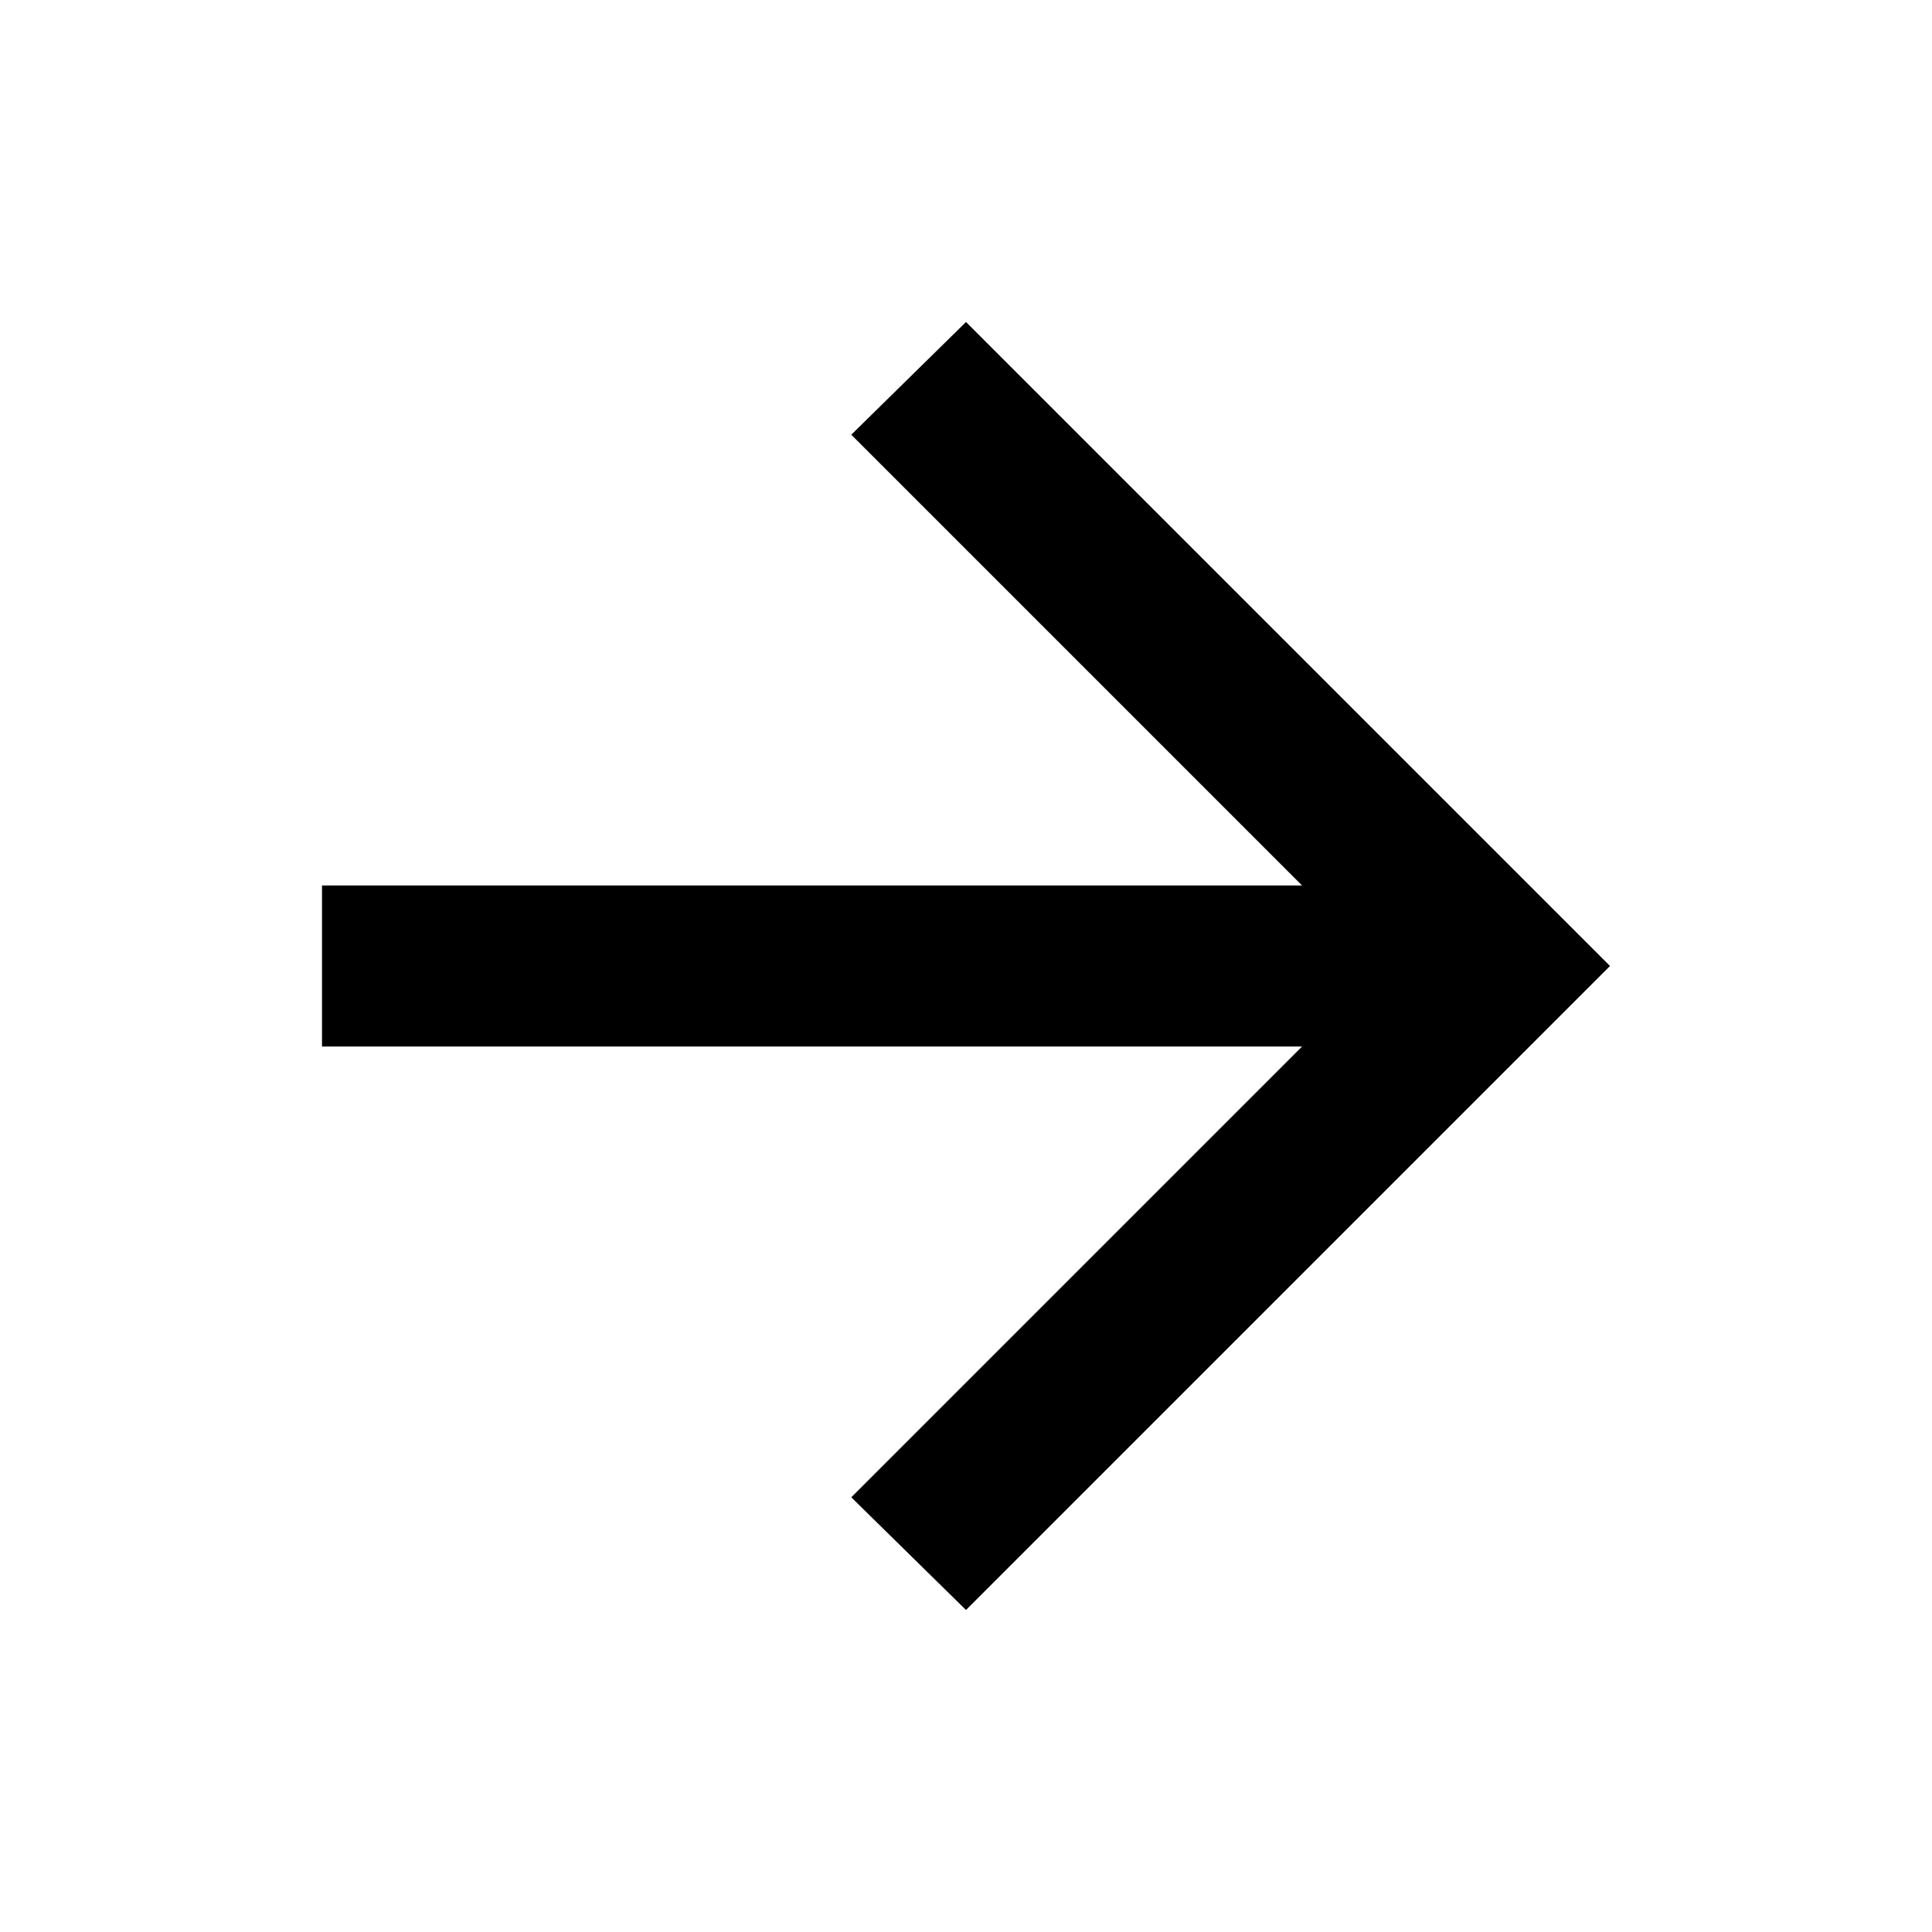
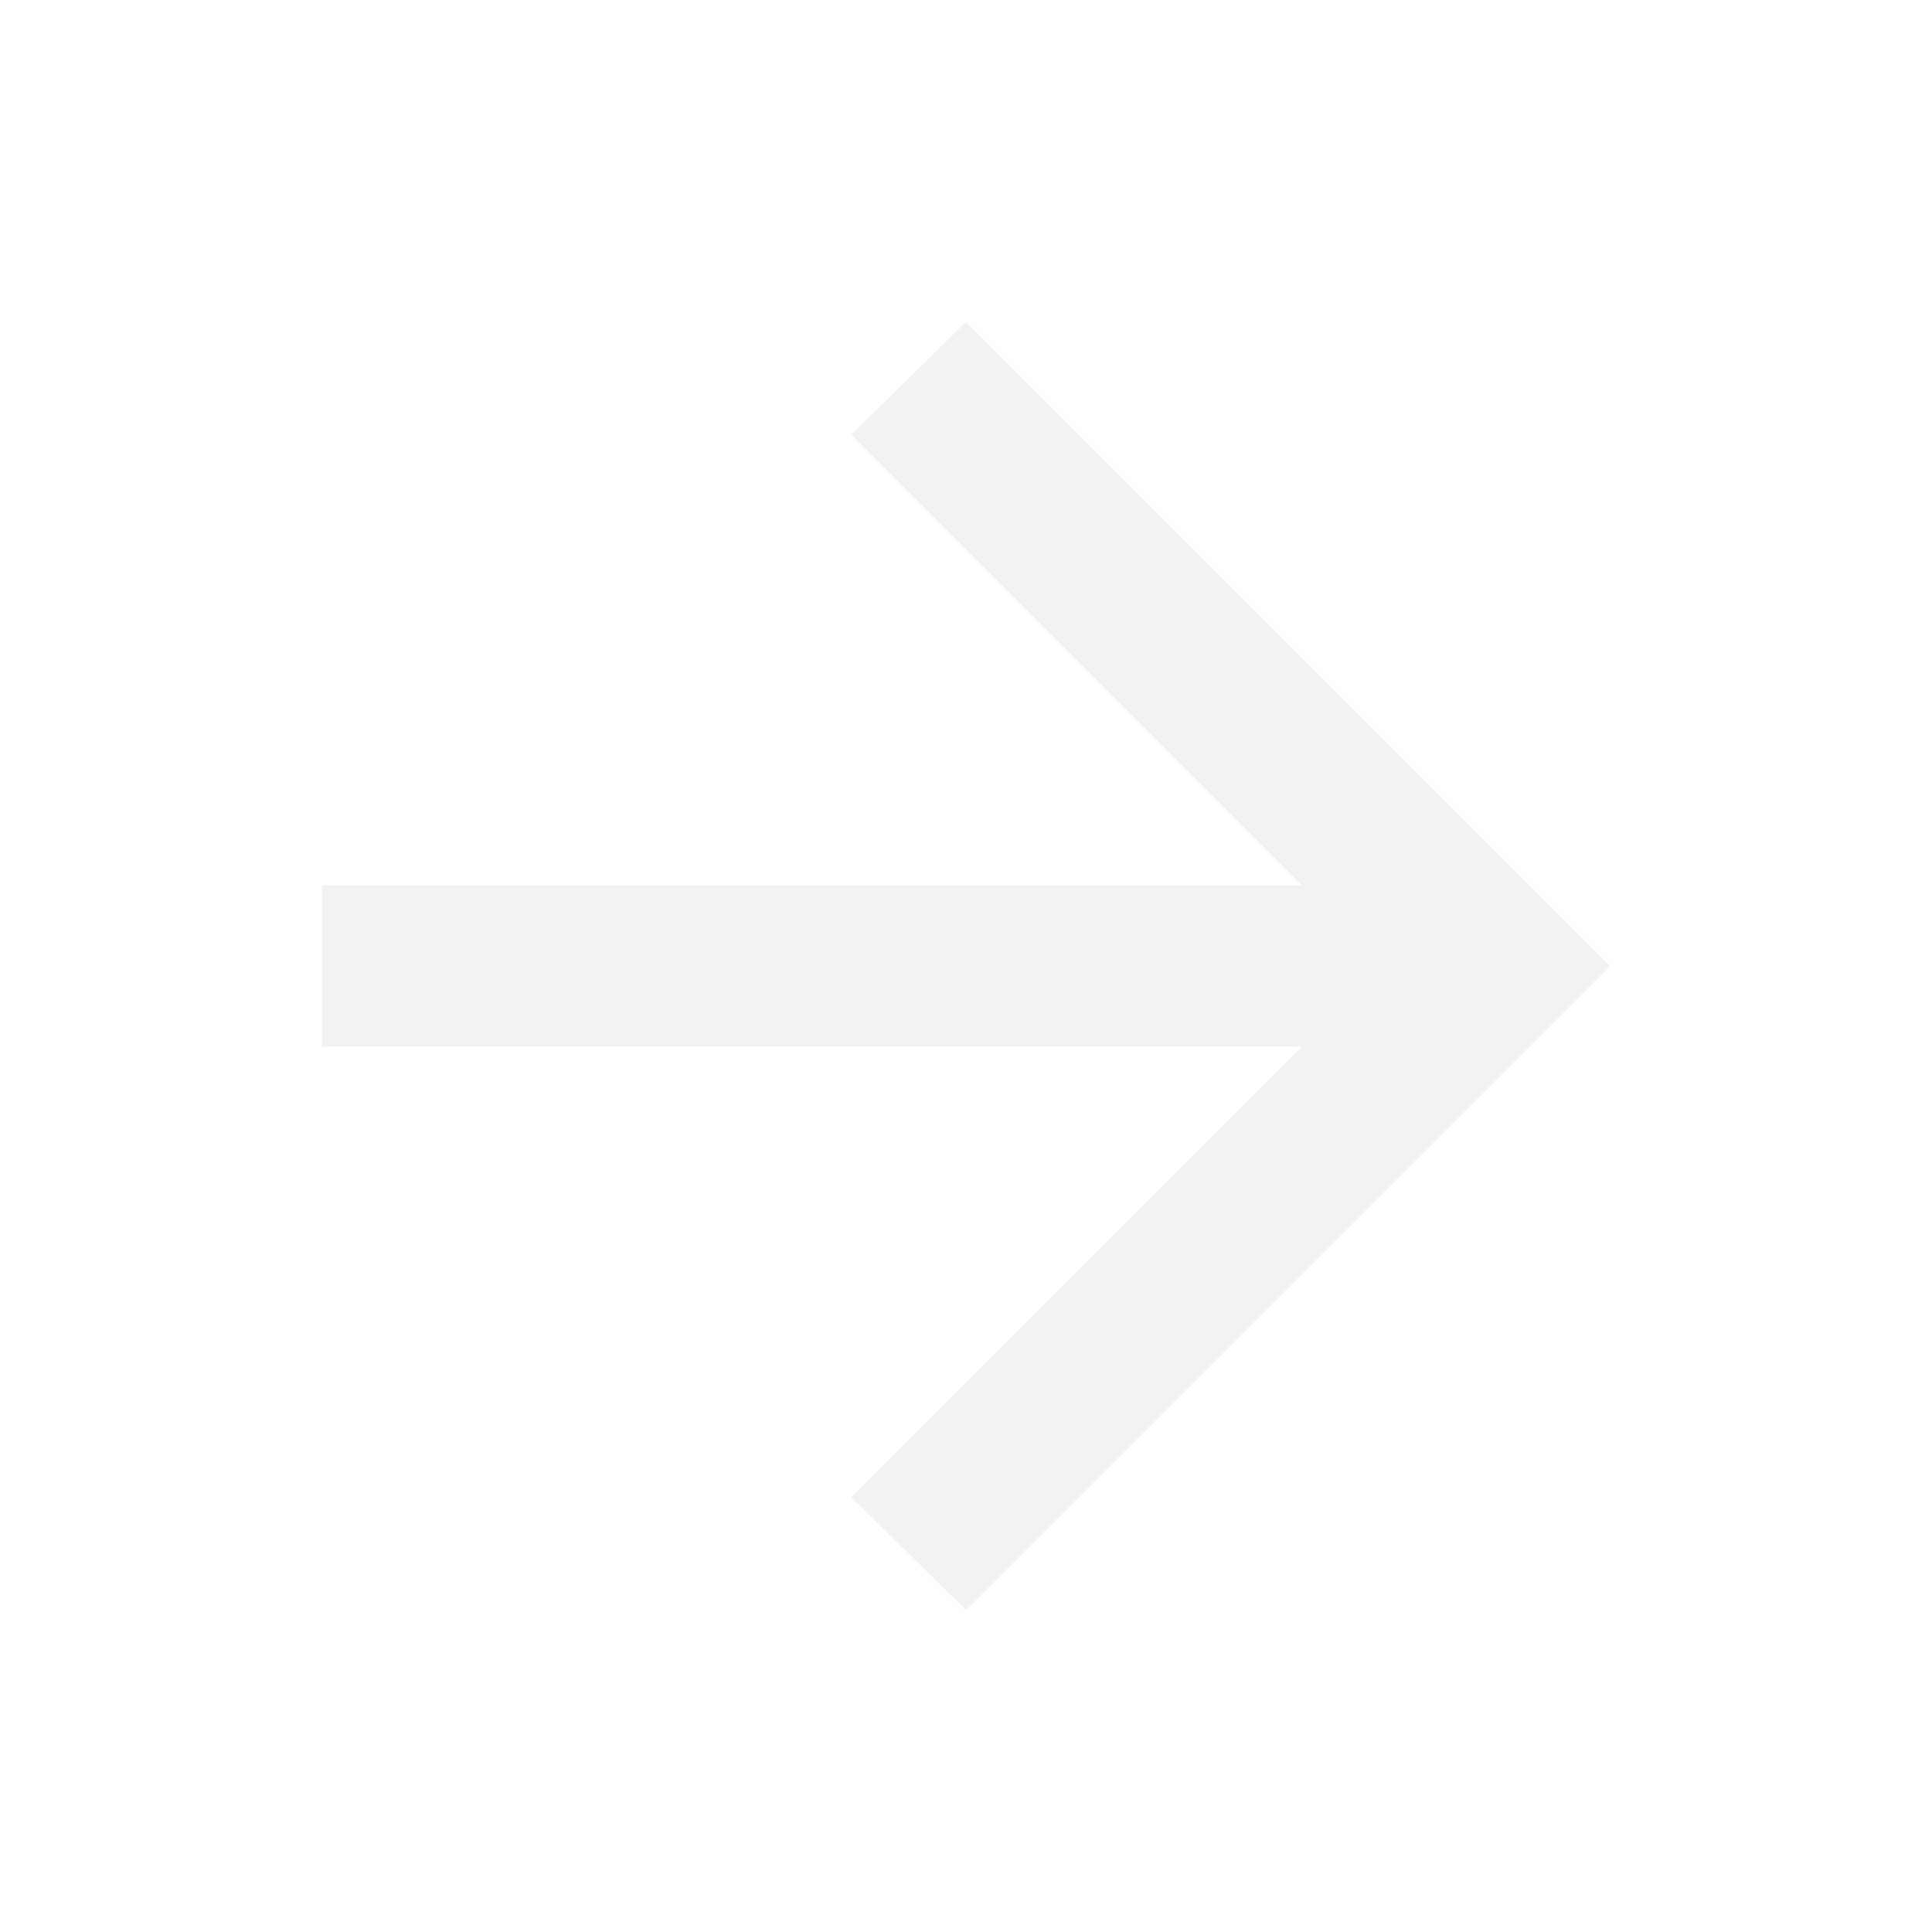
<svg xmlns="http://www.w3.org/2000/svg" width="24" height="24" viewBox="0 0 24 24" fill="none">
-   <path d="M16.175 13L10.575 18.6L12 20L20 12L12 4L10.575 5.4L16.175 11L4 11L4 13L16.175 13Z" fill="black" />
+   <path d="M16.175 13L10.575 18.6L12 20L20 12L12 4L10.575 5.4L16.175 11H4V13H16.175Z" fill="#F1F1F1" />
</svg>
